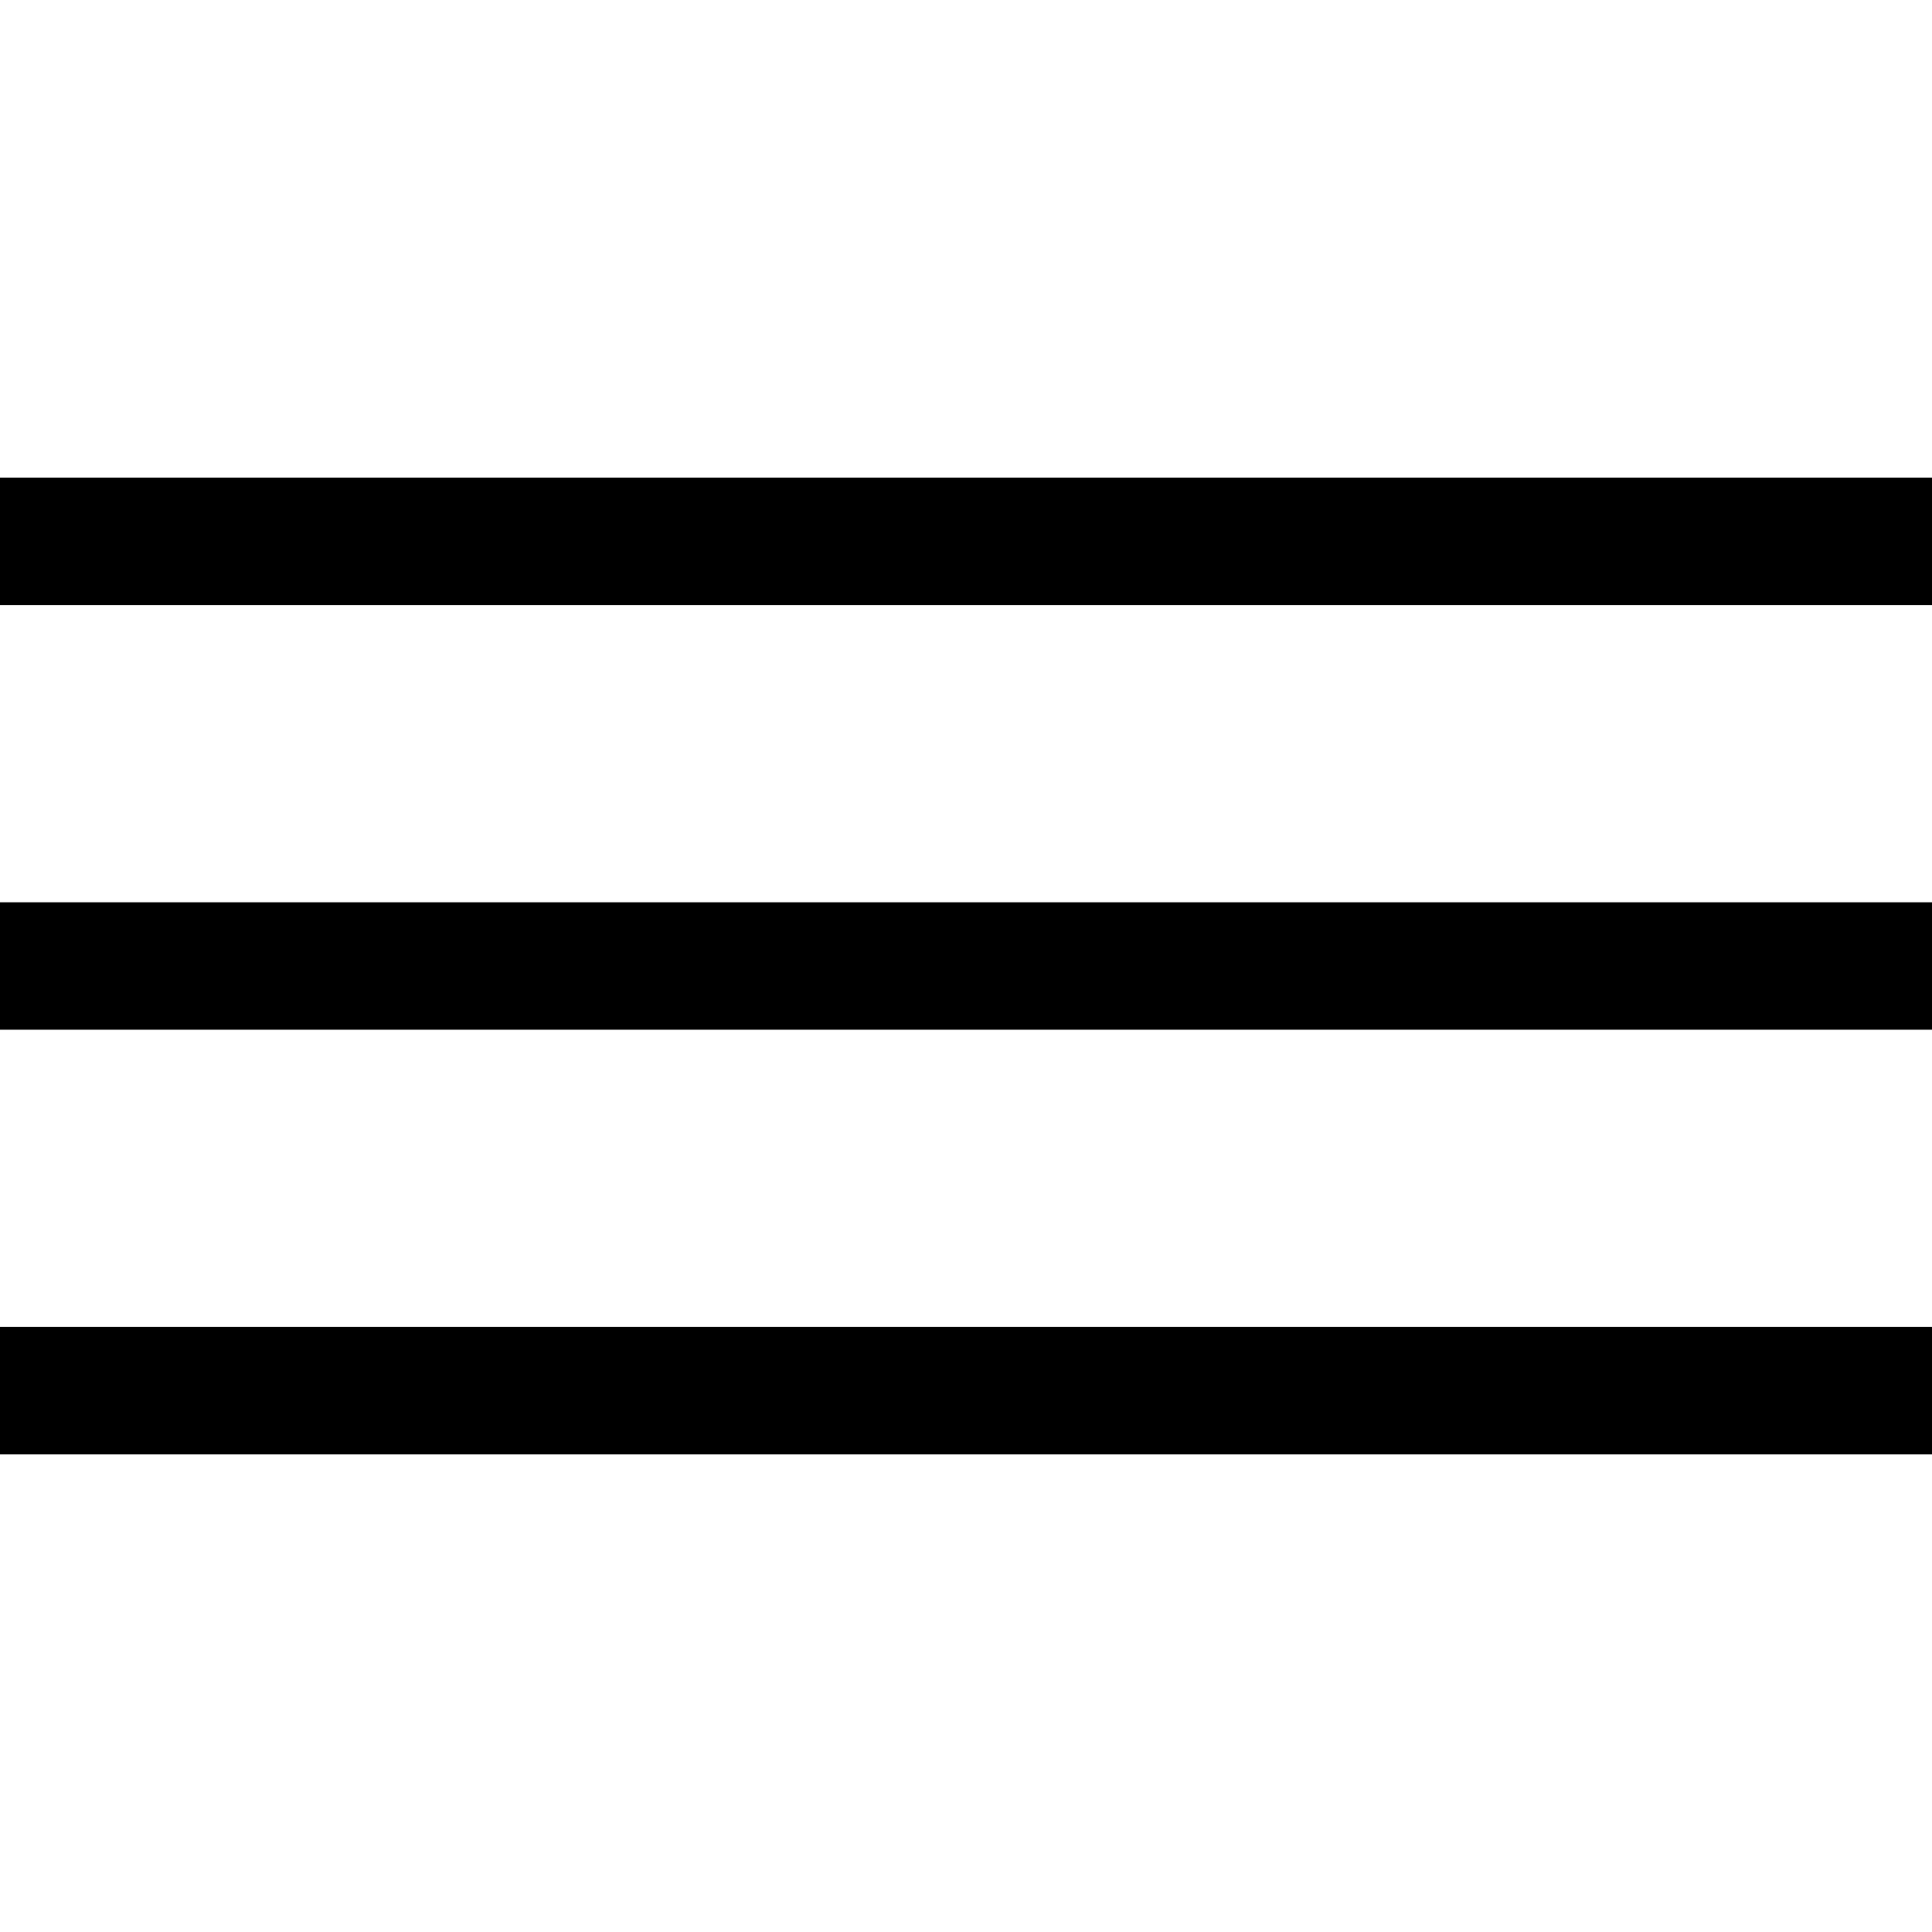
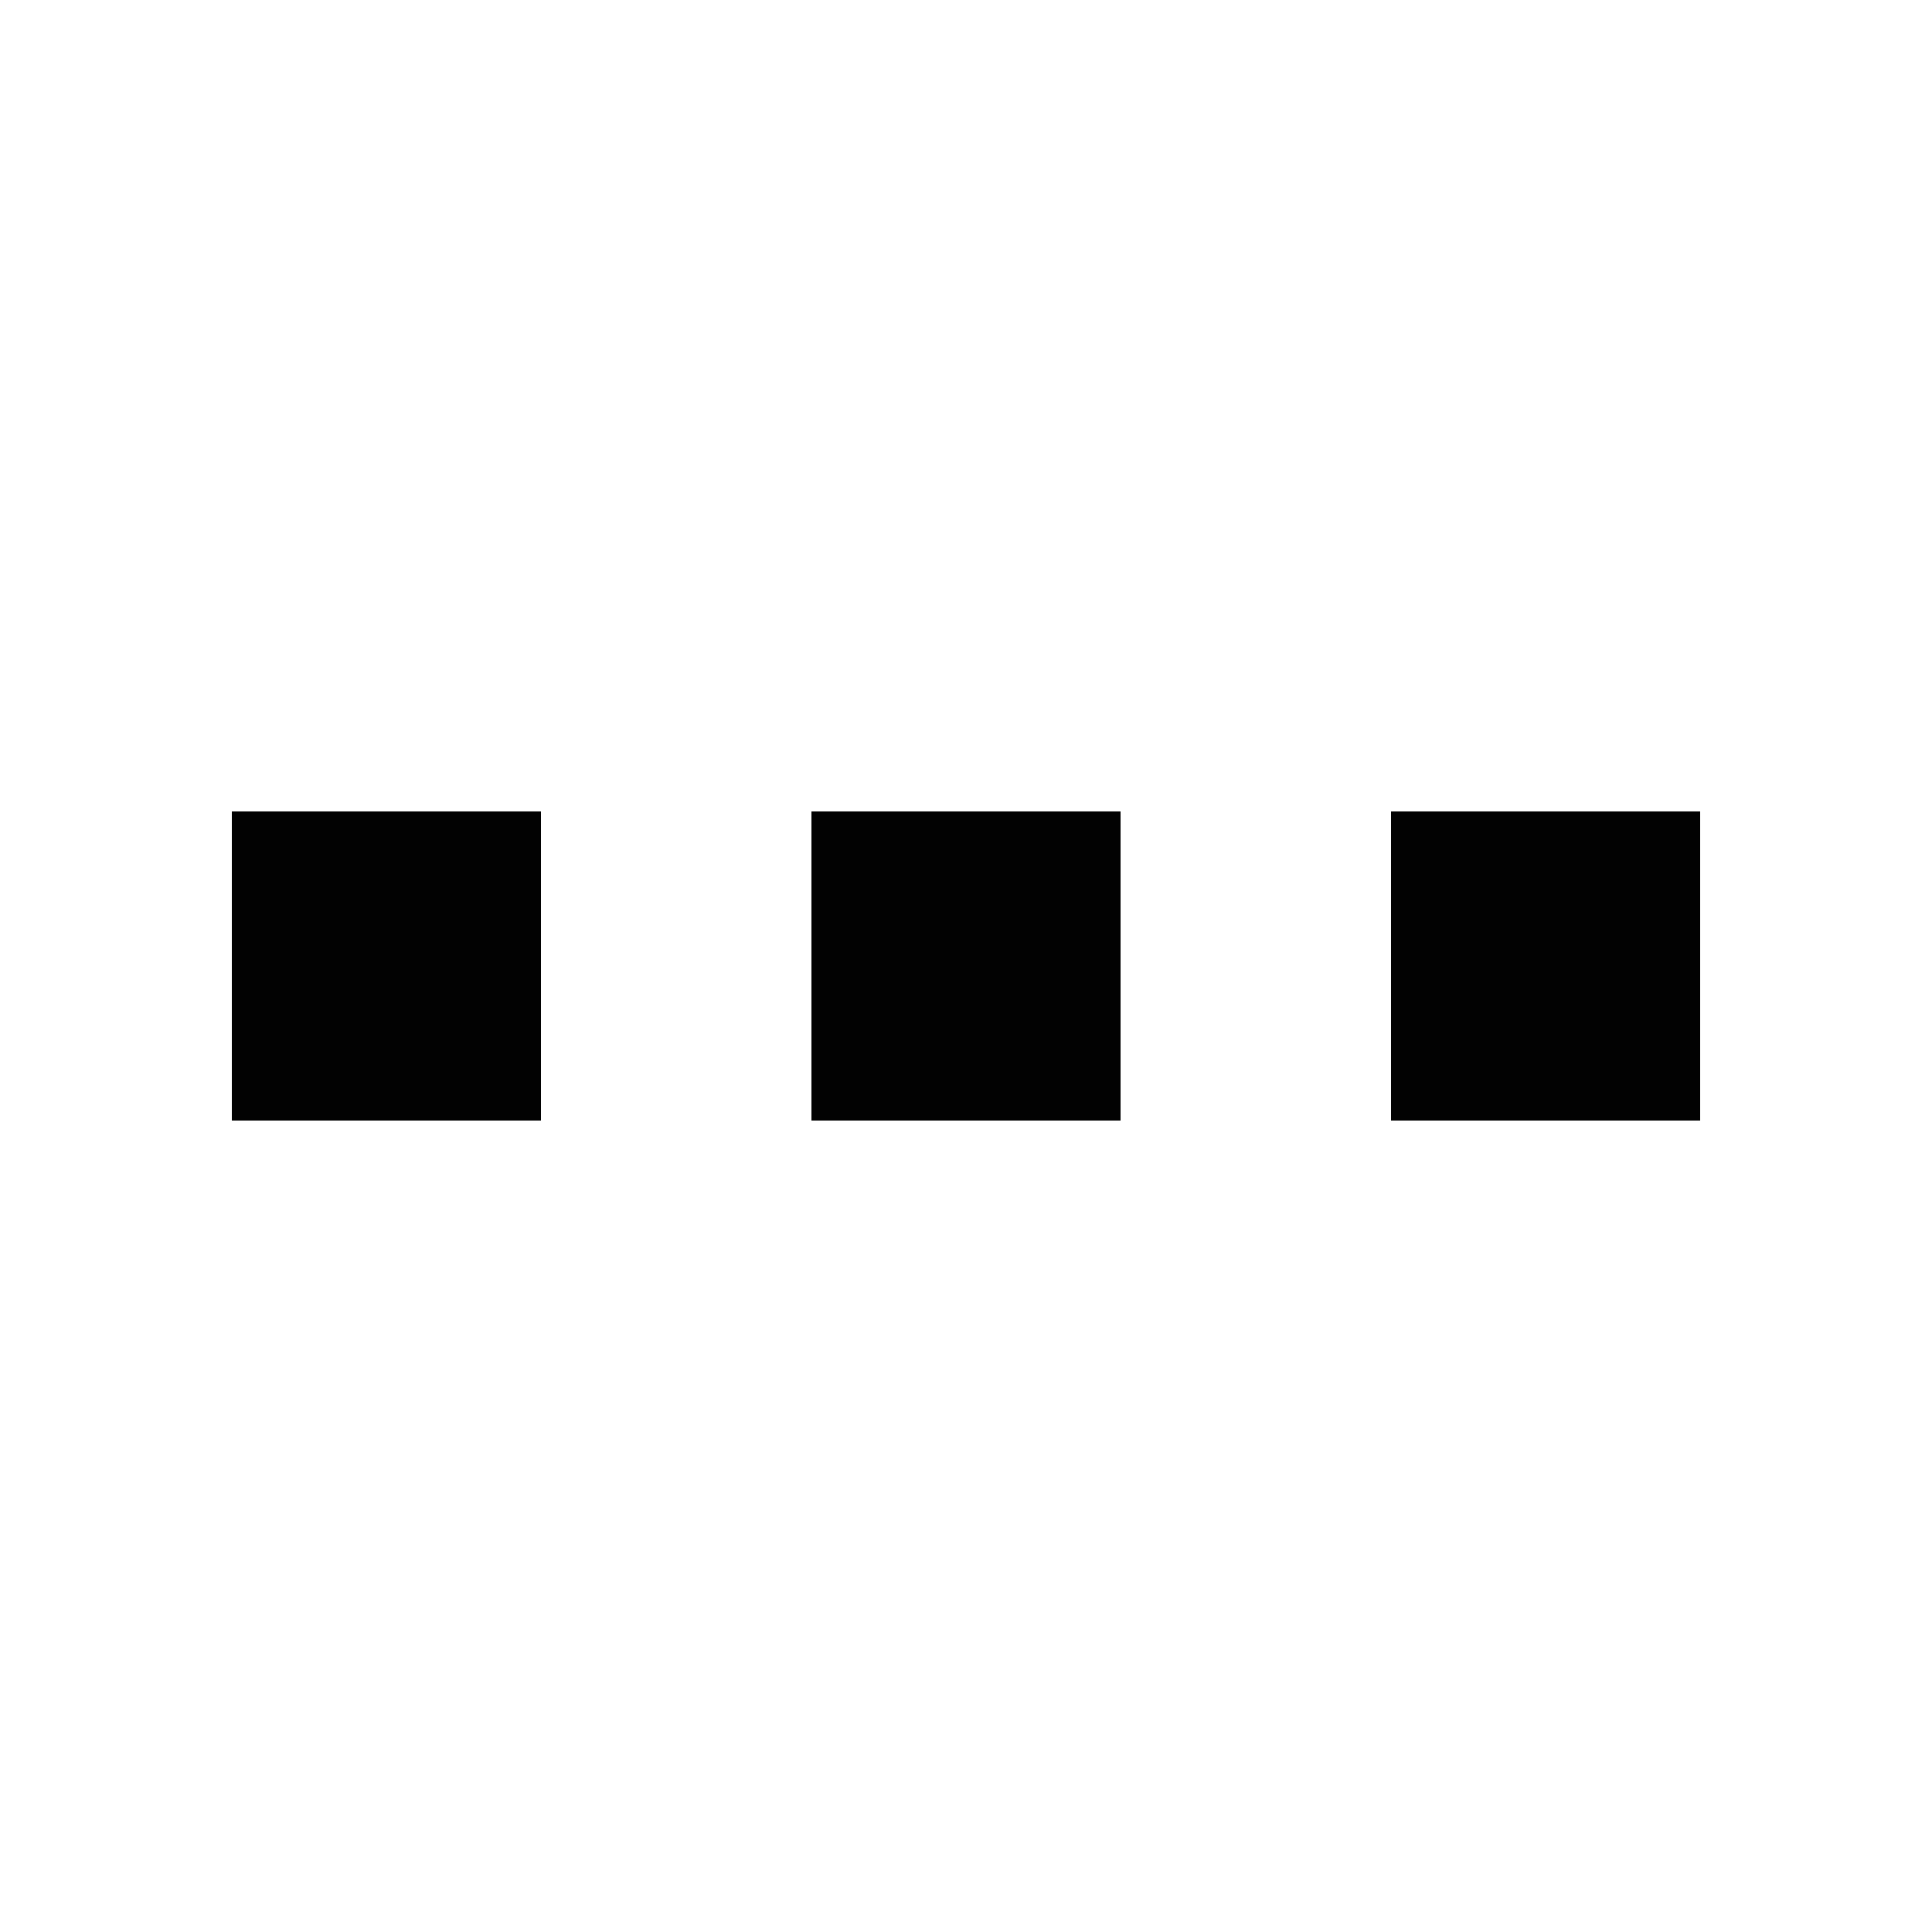
- <svg xmlns="http://www.w3.org/2000/svg" fill="#000000" version="1.1" id="Layer_1" viewBox="0 0 455 455" xml:space="preserve">
-   <g>
-     <rect y="312.5" width="455" height="30" />
-     <rect y="212.5" width="455" height="30" />
-     <rect y="112.5" width="455" height="30" />
-   </g>
+ <svg xmlns="http://www.w3.org/2000/svg" viewBox="0 0 200 200">
+   <rect fill="#020202" stroke="#020202" stroke-width="2" width="30" height="30" x="25" y="85">
+     <animate attributeName="opacity" calcMode="spline" dur="3.8" values="1;0;1;" keySplines=".5 0 .5 1;.5 0 .5 1" repeatCount="indefinite" begin="-.4" />
+   </rect>
+   <rect fill="#020202" stroke="#020202" stroke-width="2" width="30" height="30" x="85" y="85">
+     <animate attributeName="opacity" calcMode="spline" dur="3.8" values="1;0;1;" keySplines=".5 0 .5 1;.5 0 .5 1" repeatCount="indefinite" begin="-.2" />
+   </rect>
+   <rect fill="#020202" stroke="#020202" stroke-width="2" width="30" height="30" x="145" y="85">
+     <animate attributeName="opacity" calcMode="spline" dur="3.8" values="1;0;1;" keySplines=".5 0 .5 1;.5 0 .5 1" repeatCount="indefinite" begin="0" />
+   </rect>
</svg>
